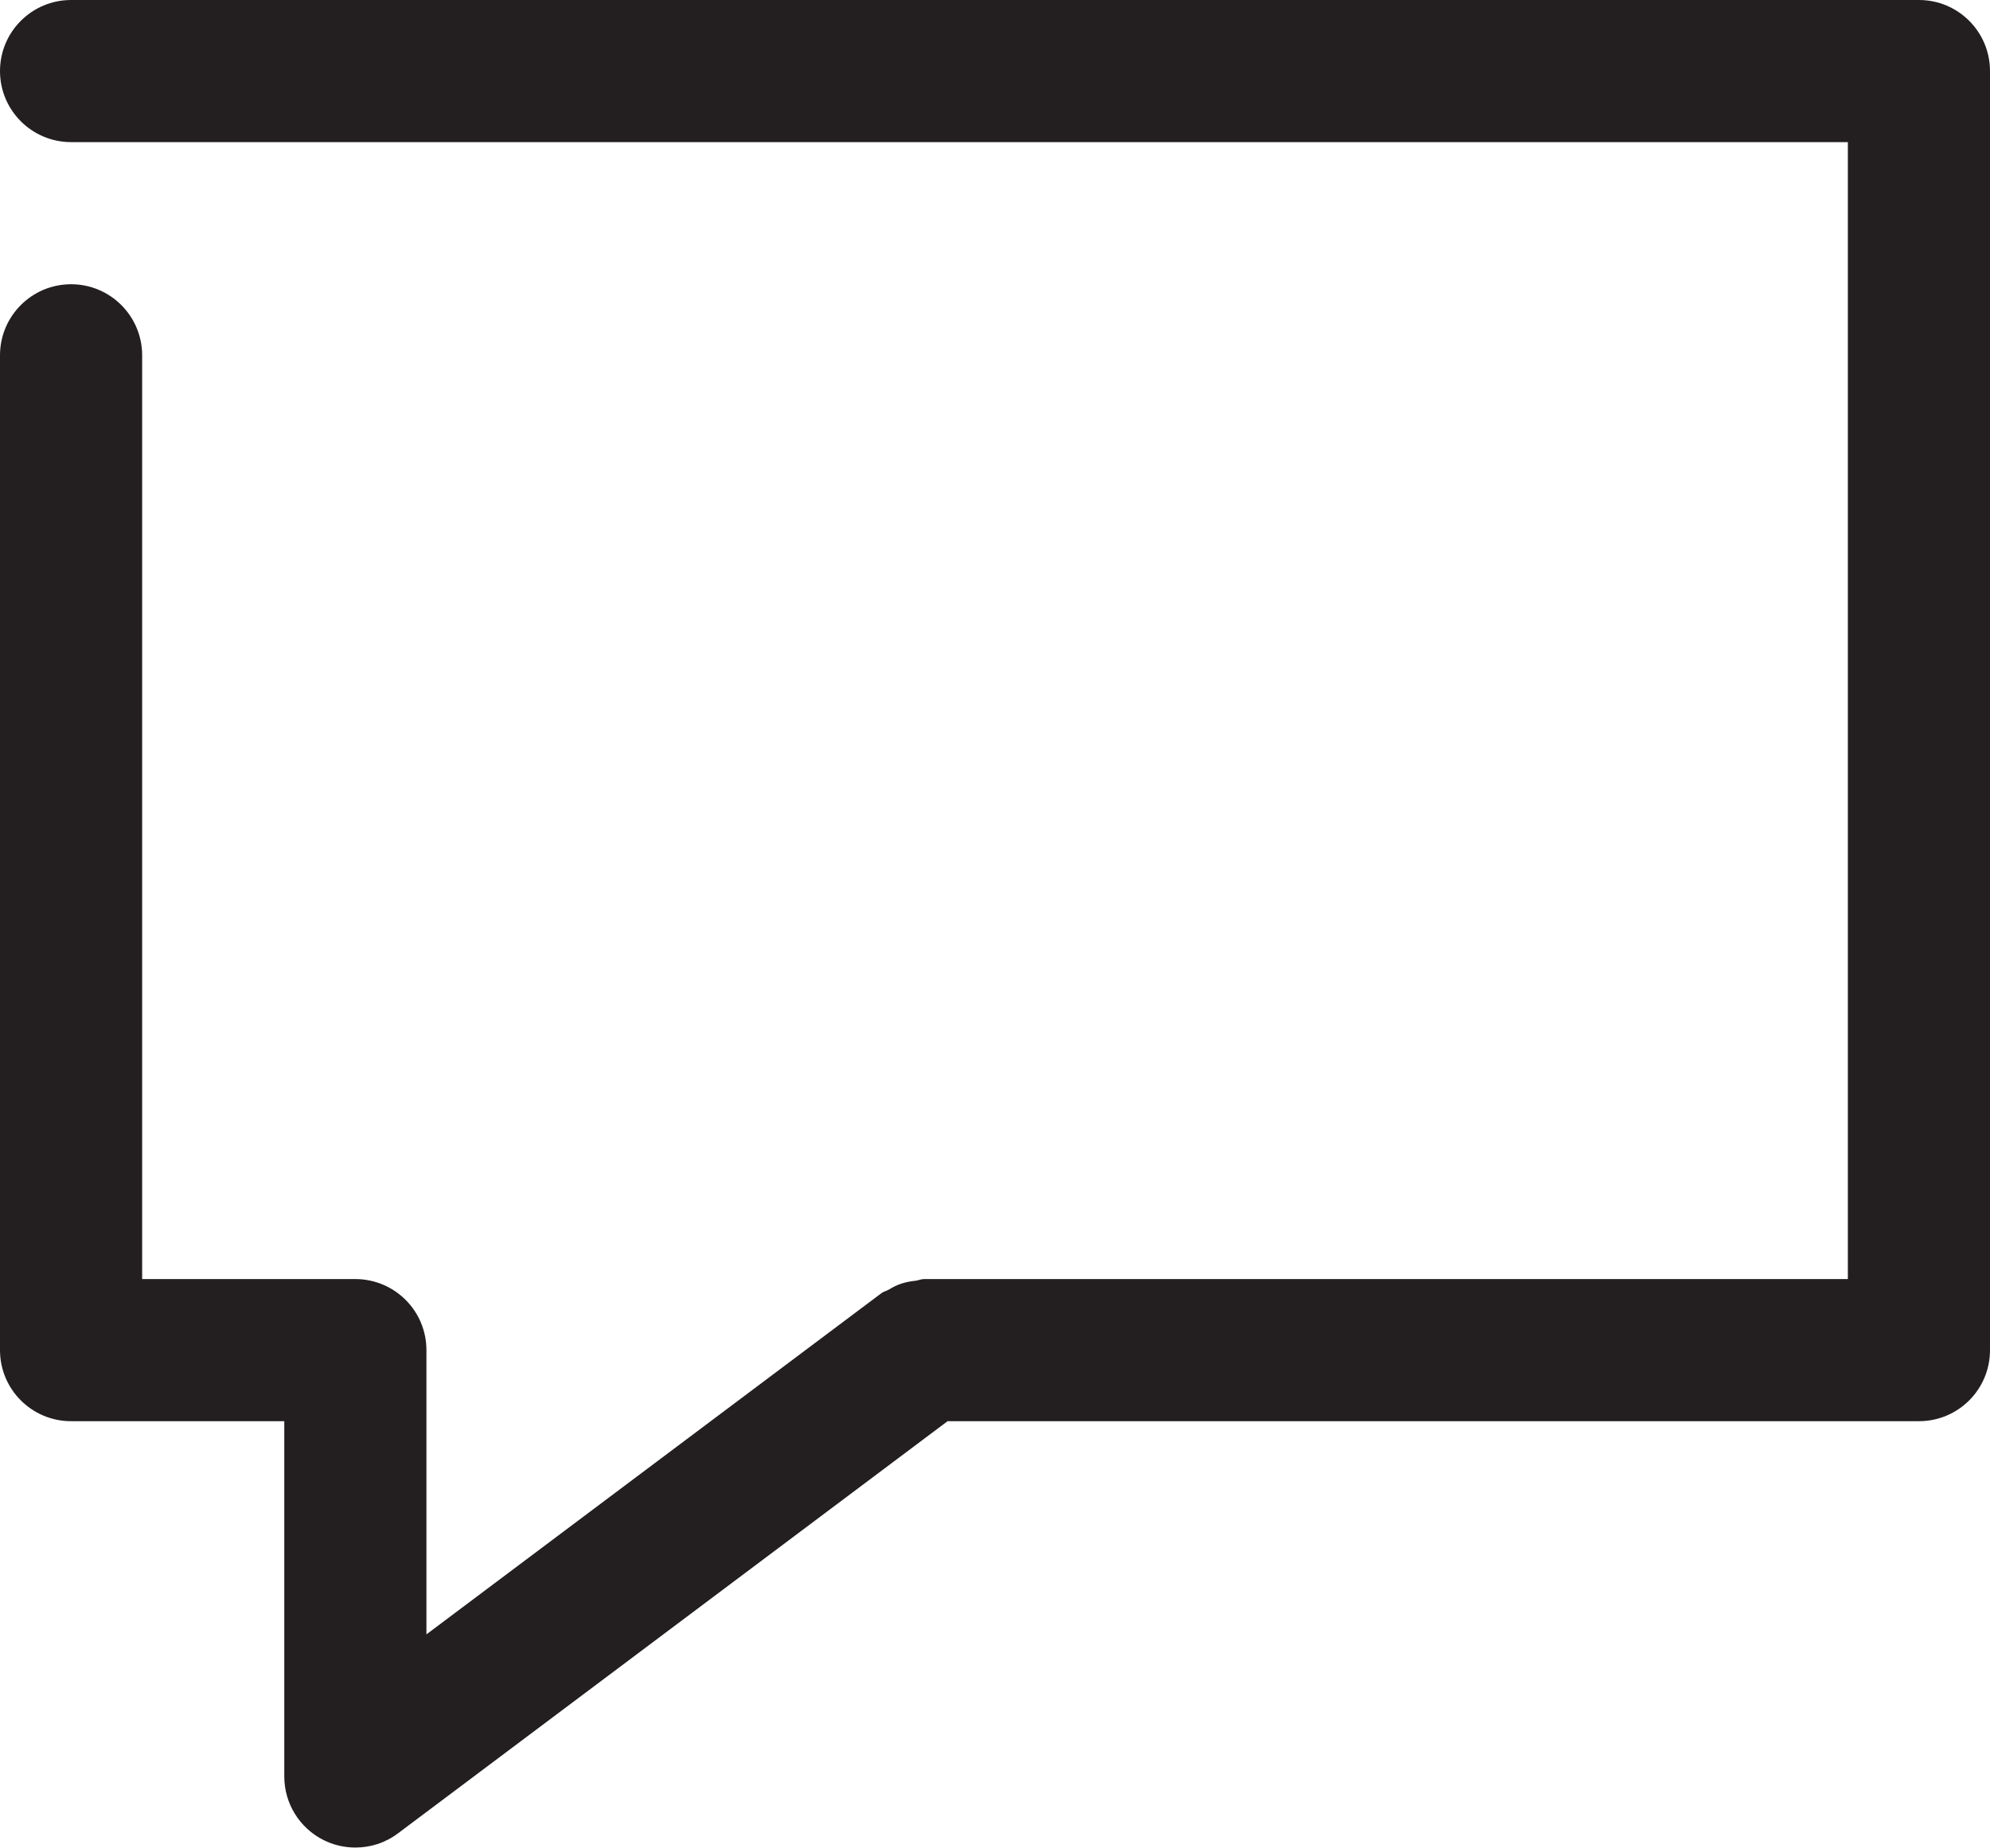
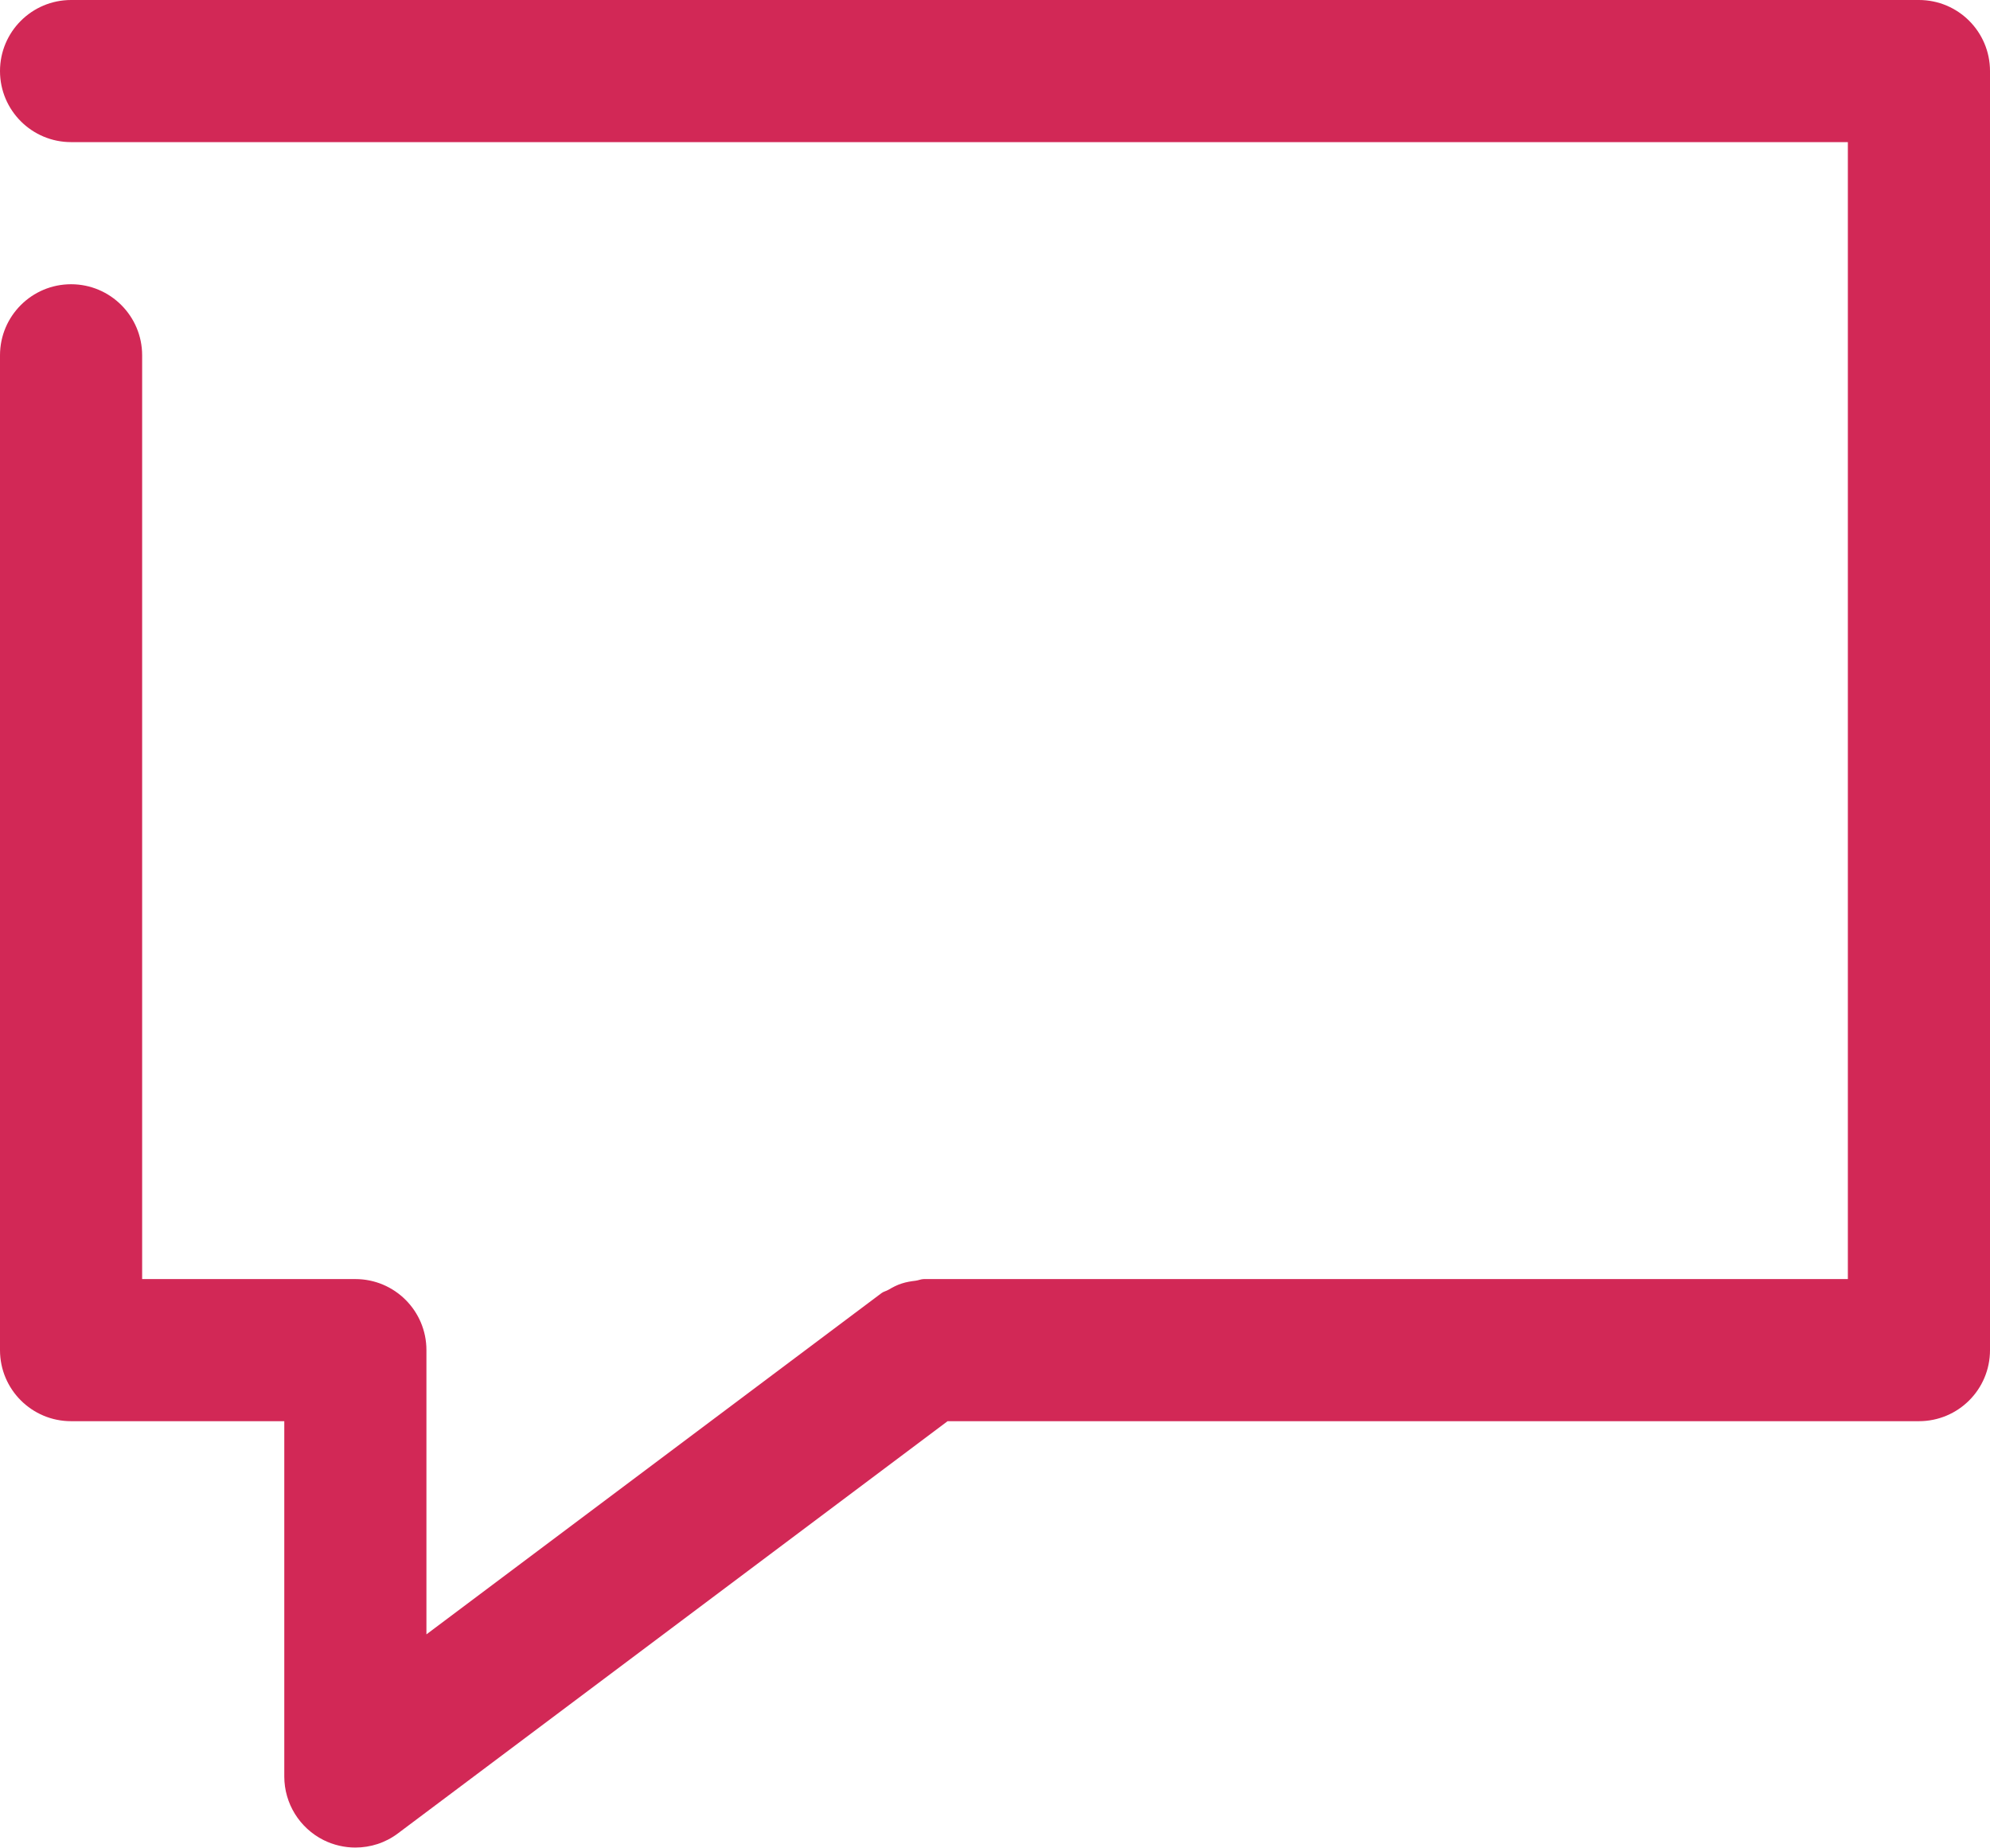
<svg xmlns="http://www.w3.org/2000/svg" version="1.0" id="Layer_1" x="0px" y="0px" width="28px" height="26px" viewBox="2 3 28 26" enable-background="new 2 3 28 26" xml:space="preserve">
-   <path fill="#231F20" d="M29,3H3C2.448,3,2,3.448,2,4s0.448,1,1,1h25v16H15c-0.041,0-0.076,0.018-0.116,0.023  c-0.067,0.008-0.13,0.018-0.195,0.039c-0.068,0.021-0.127,0.053-0.187,0.088c-0.033,0.02-0.071,0.025-0.102,0.05L8,26v-4  c0-0.553-0.448-1-1-1H4V8c0-0.552-0.448-1-1-1S2,7.448,2,8v14c0,0.553,0.448,1,1,1h3v5c0,0.379,0.214,0.725,0.553,0.895  C6.694,28.965,6.848,29,7,29c0.212,0,0.423-0.066,0.6-0.2l7.733-5.8H29c0.553,0,1-0.447,1-1V4C30,3.448,29.553,3,29,3z" />
+   <path fill="#d22856" d="M29,3H3C2.448,3,2,3.448,2,4s0.448,1,1,1h25v16H15c-0.041,0-0.076,0.018-0.116,0.023  c-0.067,0.008-0.13,0.018-0.195,0.039c-0.068,0.021-0.127,0.053-0.187,0.088c-0.033,0.02-0.071,0.025-0.102,0.05L8,26v-4  c0-0.553-0.448-1-1-1H4V8c0-0.552-0.448-1-1-1S2,7.448,2,8v14c0,0.553,0.448,1,1,1h3v5c0,0.379,0.214,0.725,0.553,0.895  C6.694,28.965,6.848,29,7,29c0.212,0,0.423-0.066,0.6-0.2l7.733-5.8H29c0.553,0,1-0.447,1-1V4C30,3.448,29.553,3,29,3z" />
</svg>
